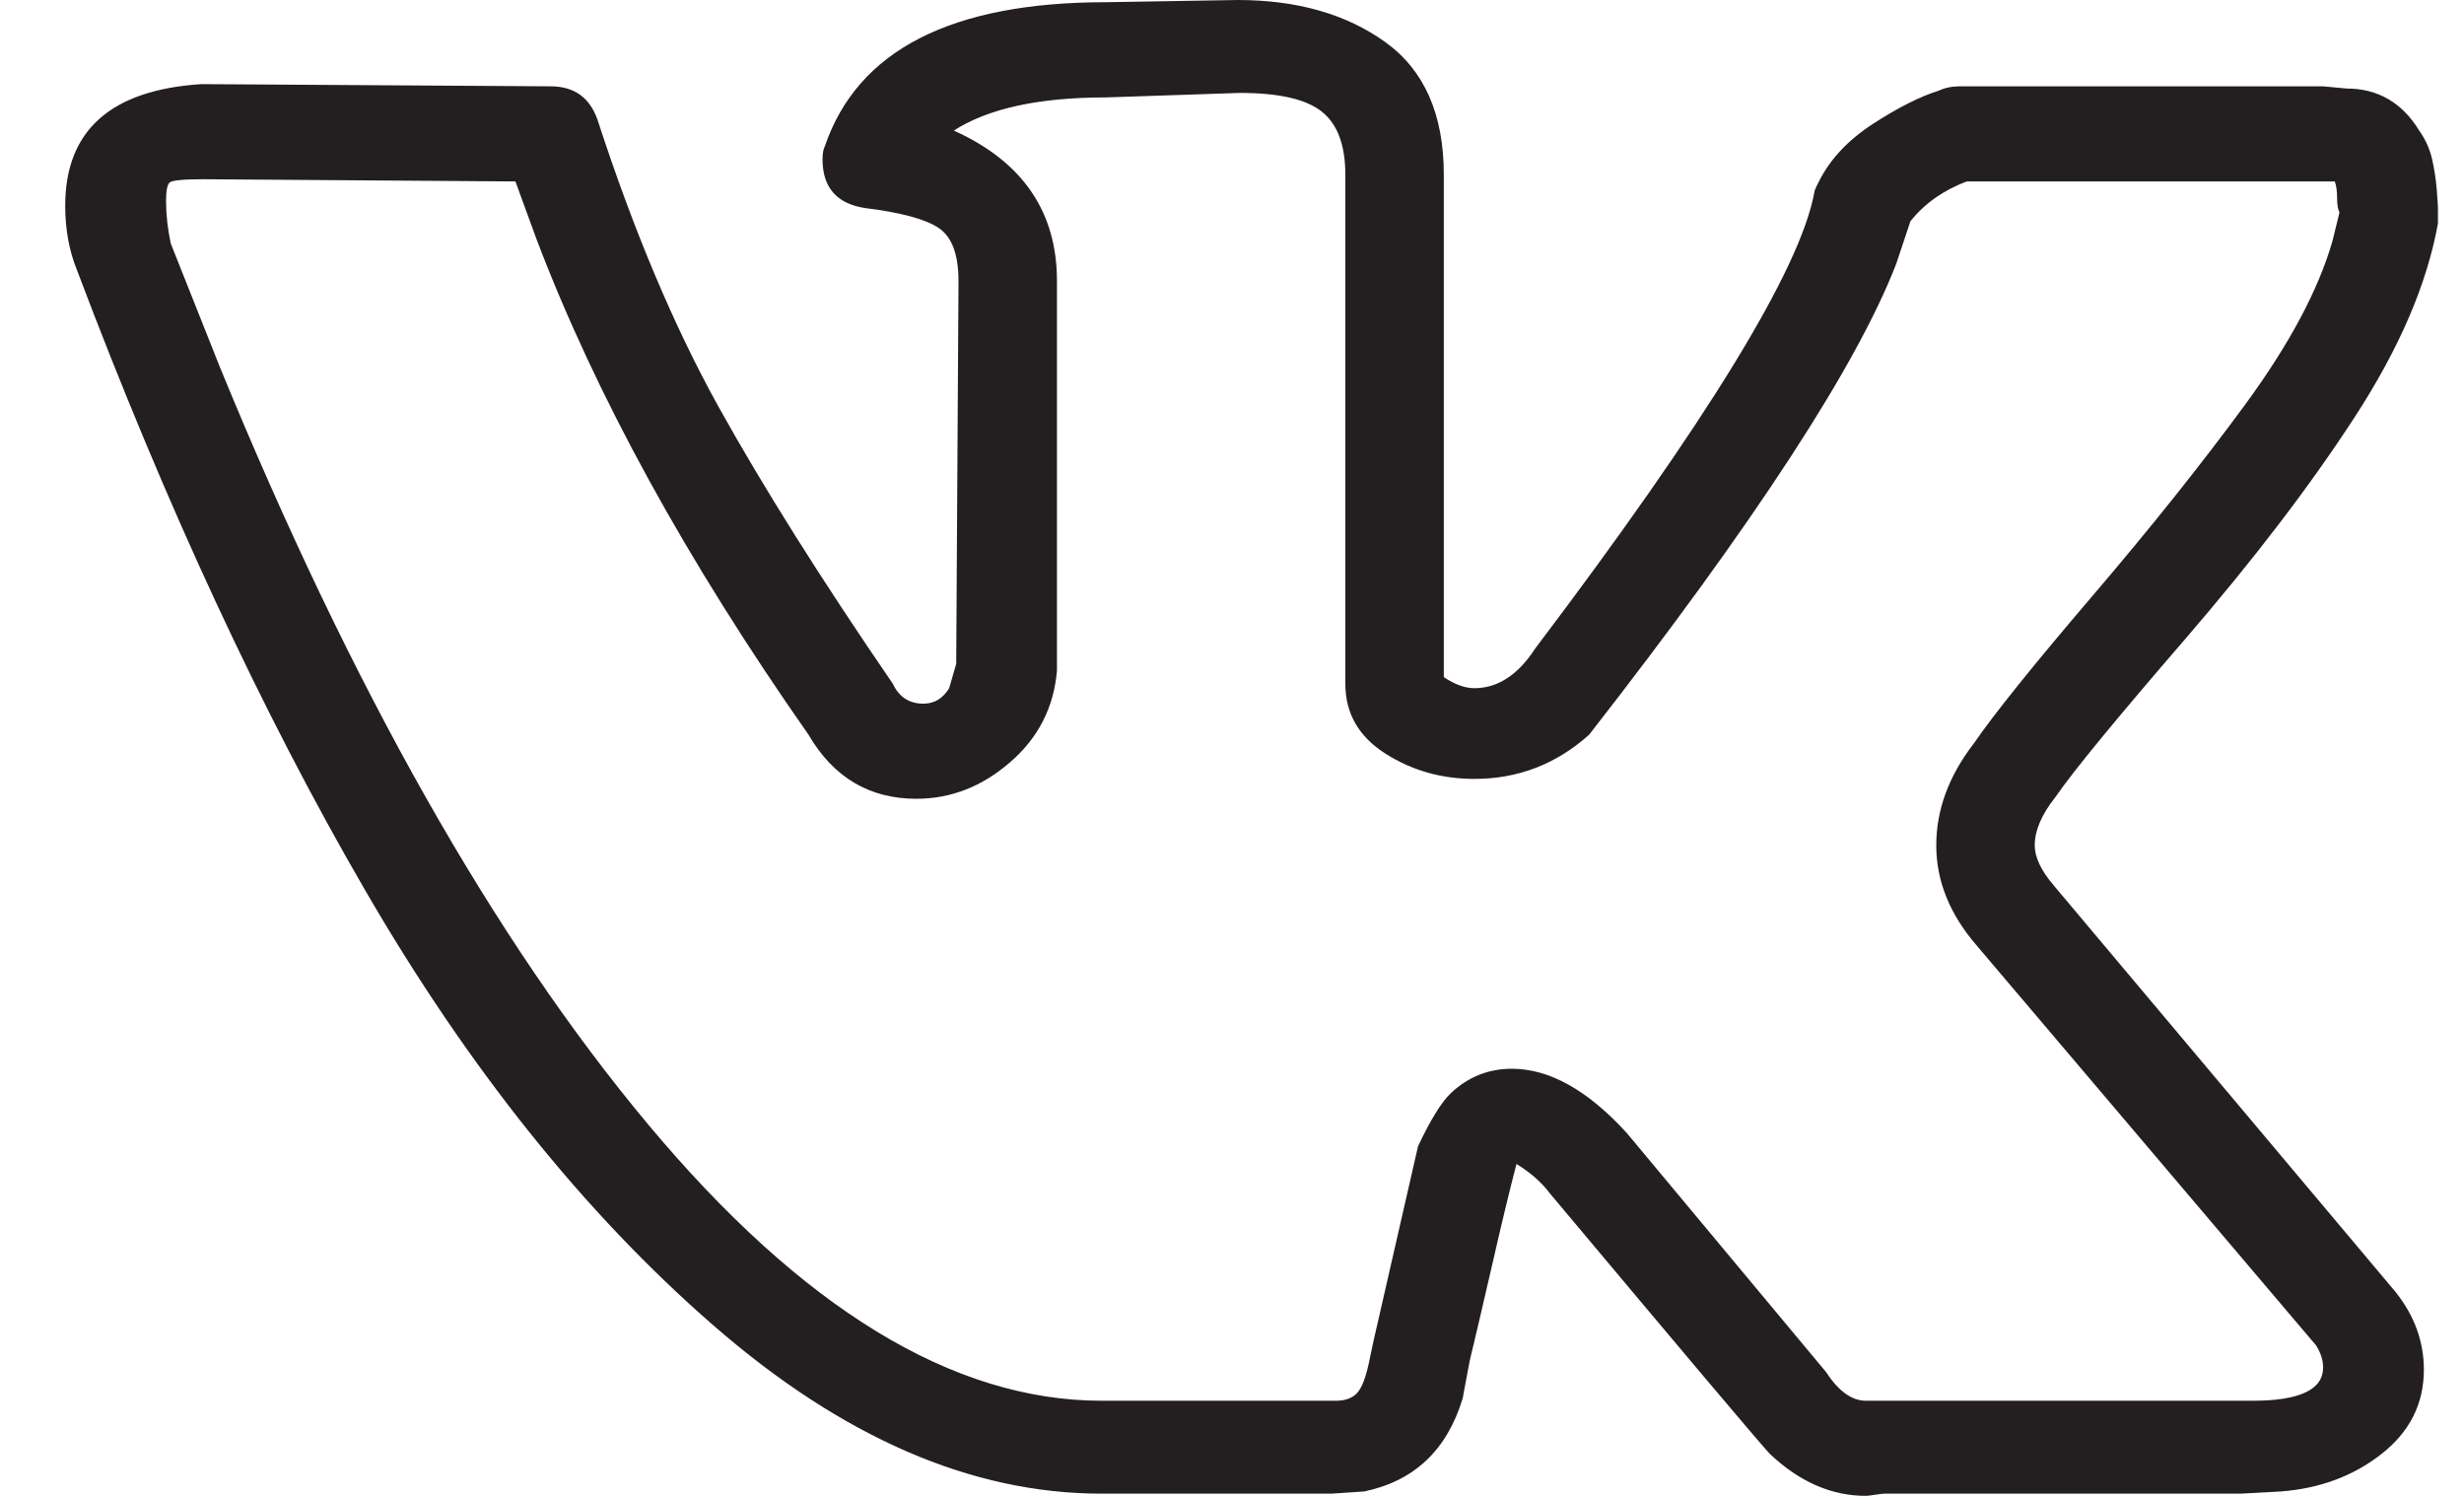
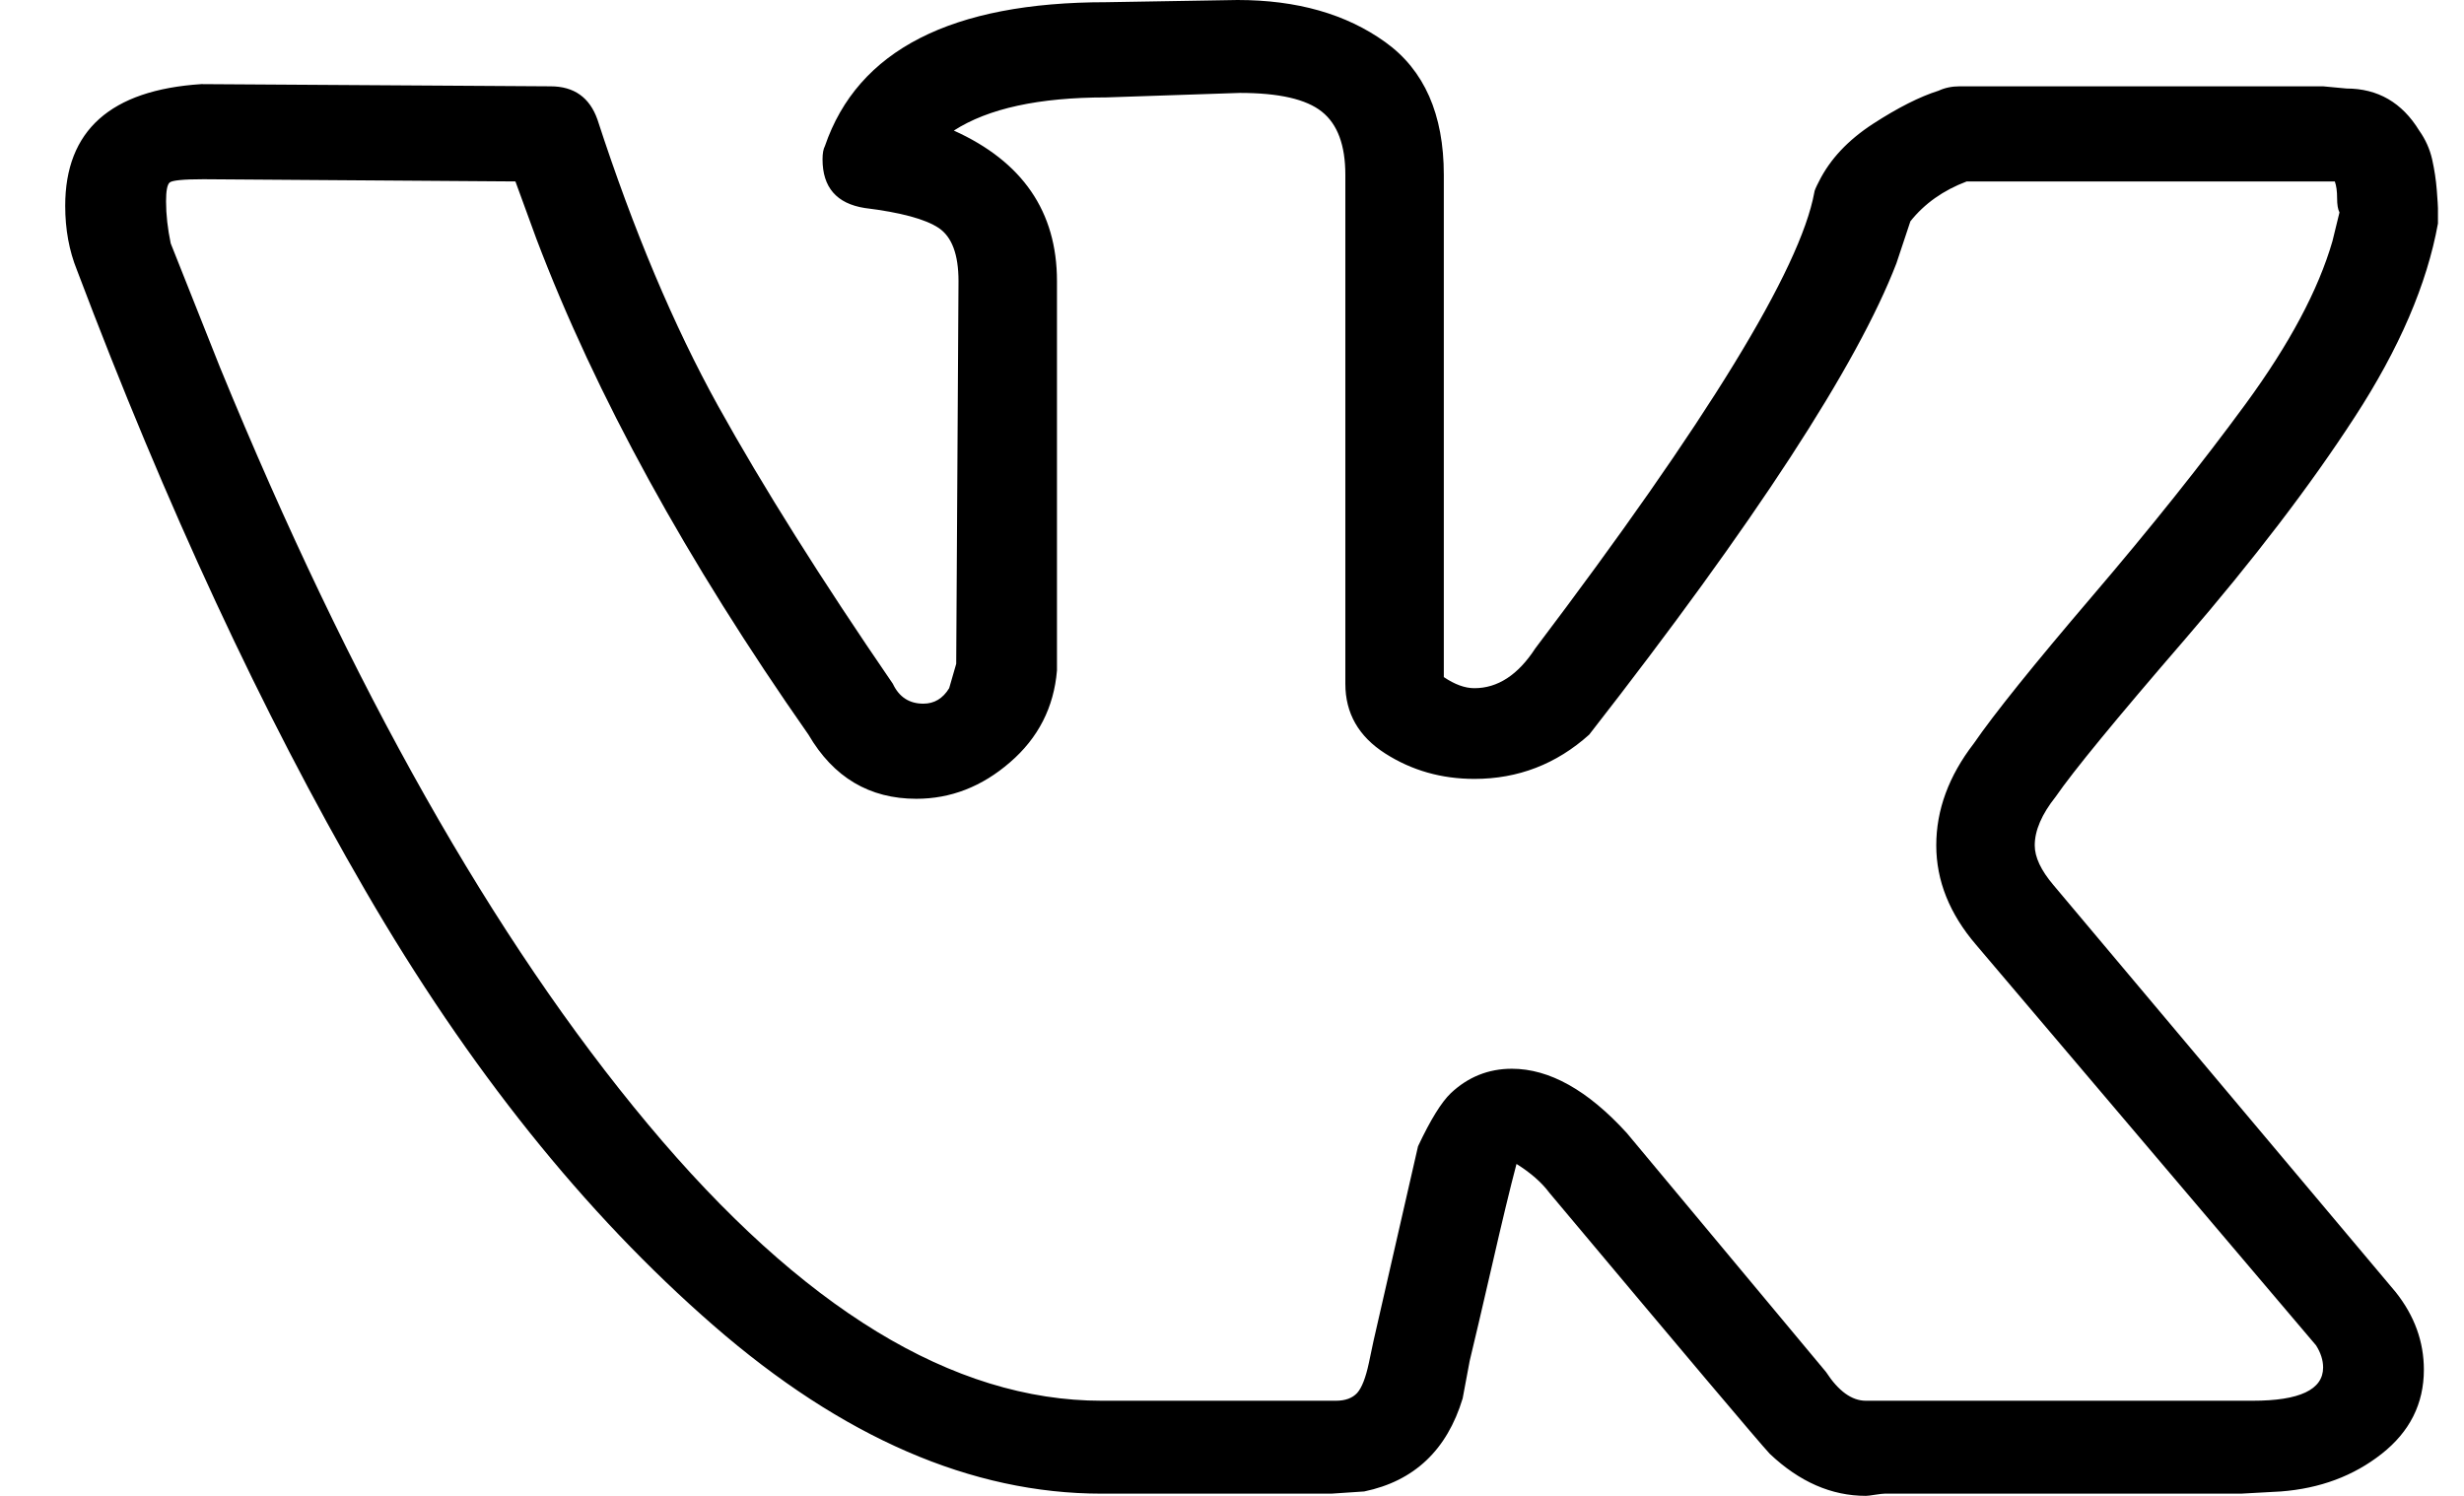
- <svg xmlns="http://www.w3.org/2000/svg" width="28" height="17" viewBox="0 0 28 17" fill="none">
-   <path d="M0.741 2.339C0.741 1.484 1.256 1.023 2.287 0.956L6.256 0.981C6.523 0.981 6.7 1.107 6.789 1.358C7.198 2.615 7.655 3.701 8.161 4.615C8.668 5.528 9.329 6.58 10.146 7.771C10.217 7.922 10.333 7.997 10.493 7.997C10.617 7.997 10.715 7.938 10.786 7.821L10.866 7.544L10.892 3.194C10.892 2.892 10.817 2.691 10.666 2.59C10.515 2.49 10.235 2.414 9.827 2.364C9.507 2.314 9.347 2.129 9.347 1.811C9.347 1.744 9.356 1.693 9.374 1.66C9.747 0.57 10.812 0.025 12.571 0.025L14.063 0C14.738 0 15.297 0.159 15.741 0.478C16.185 0.796 16.407 1.299 16.407 1.987V7.695C16.532 7.779 16.647 7.821 16.754 7.821C17.02 7.821 17.251 7.67 17.447 7.368C19.4 4.786 20.457 3.06 20.617 2.188C20.617 2.171 20.635 2.129 20.67 2.062C20.795 1.811 20.999 1.593 21.283 1.408C21.567 1.224 21.816 1.098 22.029 1.031C22.1 0.998 22.18 0.981 22.269 0.981H26.399L26.665 1.006C27.02 1.006 27.296 1.165 27.491 1.484C27.562 1.584 27.611 1.693 27.638 1.811C27.664 1.928 27.682 2.045 27.691 2.163C27.7 2.28 27.704 2.347 27.704 2.364V2.54C27.58 3.227 27.265 3.961 26.758 4.74C26.252 5.52 25.608 6.362 24.827 7.268C24.045 8.173 23.557 8.768 23.361 9.053C23.201 9.254 23.122 9.439 23.122 9.607C23.122 9.741 23.193 9.892 23.335 10.059L27.225 14.686C27.438 14.955 27.544 15.248 27.544 15.567C27.544 15.952 27.384 16.271 27.065 16.522C26.745 16.774 26.363 16.916 25.919 16.95L25.466 16.975H21.416C21.399 16.975 21.363 16.979 21.31 16.987C21.256 16.996 21.221 17 21.203 17C20.812 17 20.448 16.841 20.111 16.522C19.986 16.388 19.152 15.399 17.606 13.555C17.518 13.437 17.393 13.328 17.233 13.228C17.162 13.496 17.069 13.882 16.954 14.385C16.838 14.888 16.754 15.248 16.701 15.466L16.621 15.893C16.443 16.48 16.07 16.832 15.502 16.95L15.129 16.975H12.518C11.043 16.975 9.573 16.338 8.108 15.064C6.643 13.789 5.324 12.142 4.152 10.122C2.979 8.102 1.887 5.75 0.874 3.068C0.786 2.85 0.741 2.607 0.741 2.339ZM16.754 8.852C16.381 8.852 16.043 8.756 15.741 8.563C15.439 8.37 15.288 8.106 15.288 7.771V1.987C15.288 1.651 15.2 1.412 15.022 1.27C14.844 1.127 14.534 1.056 14.089 1.056L12.571 1.107C11.807 1.107 11.23 1.232 10.839 1.484C11.62 1.836 12.011 2.406 12.011 3.194V7.62C11.976 8.039 11.798 8.387 11.478 8.663C11.159 8.94 10.803 9.078 10.413 9.078C9.88 9.078 9.471 8.835 9.187 8.349C7.802 6.371 6.771 4.493 6.096 2.716L5.857 2.062L2.313 2.037C2.082 2.037 1.953 2.05 1.927 2.075C1.9 2.1 1.887 2.171 1.887 2.288C1.887 2.439 1.905 2.599 1.94 2.766L2.5 4.175C3.992 7.813 5.612 10.68 7.362 12.775C9.112 14.871 10.83 15.919 12.518 15.919H15.182C15.288 15.919 15.368 15.889 15.422 15.831C15.475 15.772 15.519 15.659 15.555 15.491L15.608 15.24L16.114 13.027C16.256 12.725 16.381 12.524 16.487 12.423C16.683 12.239 16.914 12.146 17.18 12.146C17.606 12.146 18.042 12.389 18.486 12.876L20.75 15.592C20.892 15.81 21.043 15.919 21.203 15.919H25.599C26.132 15.919 26.399 15.793 26.399 15.541C26.399 15.458 26.372 15.374 26.319 15.29L22.456 10.738C22.154 10.386 22.003 10.009 22.003 9.607C22.003 9.204 22.145 8.819 22.429 8.45C22.66 8.114 23.108 7.557 23.774 6.777C24.44 5.998 25.022 5.268 25.519 4.59C26.017 3.91 26.345 3.294 26.505 2.741L26.585 2.414C26.567 2.381 26.558 2.326 26.558 2.251C26.558 2.175 26.55 2.112 26.532 2.062H22.349C22.082 2.163 21.869 2.314 21.709 2.515L21.55 2.993C21.105 4.149 19.942 5.935 18.059 8.349C17.686 8.684 17.251 8.852 16.754 8.852Z" fill="#231F20" />
+ <svg viewBox="0 0 28 17">
+   <path d="M0.741 2.339C0.741 1.484 1.256 1.023 2.287 0.956L6.256 0.981C6.523 0.981 6.7 1.107 6.789 1.358C7.198 2.615 7.655 3.701 8.161 4.615C8.668 5.528 9.329 6.58 10.146 7.771C10.217 7.922 10.333 7.997 10.493 7.997C10.617 7.997 10.715 7.938 10.786 7.821L10.866 7.544L10.892 3.194C10.892 2.892 10.817 2.691 10.666 2.59C10.515 2.49 10.235 2.414 9.827 2.364C9.507 2.314 9.347 2.129 9.347 1.811C9.347 1.744 9.356 1.693 9.374 1.66C9.747 0.57 10.812 0.025 12.571 0.025L14.063 0C14.738 0 15.297 0.159 15.741 0.478C16.185 0.796 16.407 1.299 16.407 1.987V7.695C16.532 7.779 16.647 7.821 16.754 7.821C17.02 7.821 17.251 7.67 17.447 7.368C19.4 4.786 20.457 3.06 20.617 2.188C20.617 2.171 20.635 2.129 20.67 2.062C20.795 1.811 20.999 1.593 21.283 1.408C21.567 1.224 21.816 1.098 22.029 1.031C22.1 0.998 22.18 0.981 22.269 0.981H26.399L26.665 1.006C27.02 1.006 27.296 1.165 27.491 1.484C27.562 1.584 27.611 1.693 27.638 1.811C27.664 1.928 27.682 2.045 27.691 2.163C27.7 2.28 27.704 2.347 27.704 2.364V2.54C27.58 3.227 27.265 3.961 26.758 4.74C26.252 5.52 25.608 6.362 24.827 7.268C24.045 8.173 23.557 8.768 23.361 9.053C23.201 9.254 23.122 9.439 23.122 9.607C23.122 9.741 23.193 9.892 23.335 10.059L27.225 14.686C27.438 14.955 27.544 15.248 27.544 15.567C27.544 15.952 27.384 16.271 27.065 16.522C26.745 16.774 26.363 16.916 25.919 16.95L25.466 16.975H21.416C21.399 16.975 21.363 16.979 21.31 16.987C21.256 16.996 21.221 17 21.203 17C20.812 17 20.448 16.841 20.111 16.522C19.986 16.388 19.152 15.399 17.606 13.555C17.518 13.437 17.393 13.328 17.233 13.228C17.162 13.496 17.069 13.882 16.954 14.385C16.838 14.888 16.754 15.248 16.701 15.466L16.621 15.893C16.443 16.48 16.07 16.832 15.502 16.95L15.129 16.975H12.518C11.043 16.975 9.573 16.338 8.108 15.064C6.643 13.789 5.324 12.142 4.152 10.122C2.979 8.102 1.887 5.75 0.874 3.068C0.786 2.85 0.741 2.607 0.741 2.339ZM16.754 8.852C16.381 8.852 16.043 8.756 15.741 8.563C15.439 8.37 15.288 8.106 15.288 7.771V1.987C15.288 1.651 15.2 1.412 15.022 1.27C14.844 1.127 14.534 1.056 14.089 1.056L12.571 1.107C11.807 1.107 11.23 1.232 10.839 1.484C11.62 1.836 12.011 2.406 12.011 3.194V7.62C11.976 8.039 11.798 8.387 11.478 8.663C11.159 8.94 10.803 9.078 10.413 9.078C9.88 9.078 9.471 8.835 9.187 8.349C7.802 6.371 6.771 4.493 6.096 2.716L5.857 2.062L2.313 2.037C2.082 2.037 1.953 2.05 1.927 2.075C1.9 2.1 1.887 2.171 1.887 2.288C1.887 2.439 1.905 2.599 1.94 2.766L2.5 4.175C3.992 7.813 5.612 10.68 7.362 12.775C9.112 14.871 10.83 15.919 12.518 15.919H15.182C15.288 15.919 15.368 15.889 15.422 15.831C15.475 15.772 15.519 15.659 15.555 15.491L15.608 15.24L16.114 13.027C16.256 12.725 16.381 12.524 16.487 12.423C16.683 12.239 16.914 12.146 17.18 12.146C17.606 12.146 18.042 12.389 18.486 12.876L20.75 15.592C20.892 15.81 21.043 15.919 21.203 15.919H25.599C26.132 15.919 26.399 15.793 26.399 15.541C26.399 15.458 26.372 15.374 26.319 15.29L22.456 10.738C22.154 10.386 22.003 10.009 22.003 9.607C22.003 9.204 22.145 8.819 22.429 8.45C22.66 8.114 23.108 7.557 23.774 6.777C24.44 5.998 25.022 5.268 25.519 4.59C26.017 3.91 26.345 3.294 26.505 2.741L26.585 2.414C26.567 2.381 26.558 2.326 26.558 2.251C26.558 2.175 26.55 2.112 26.532 2.062H22.349C22.082 2.163 21.869 2.314 21.709 2.515L21.55 2.993C21.105 4.149 19.942 5.935 18.059 8.349C17.686 8.684 17.251 8.852 16.754 8.852Z" />
</svg>
